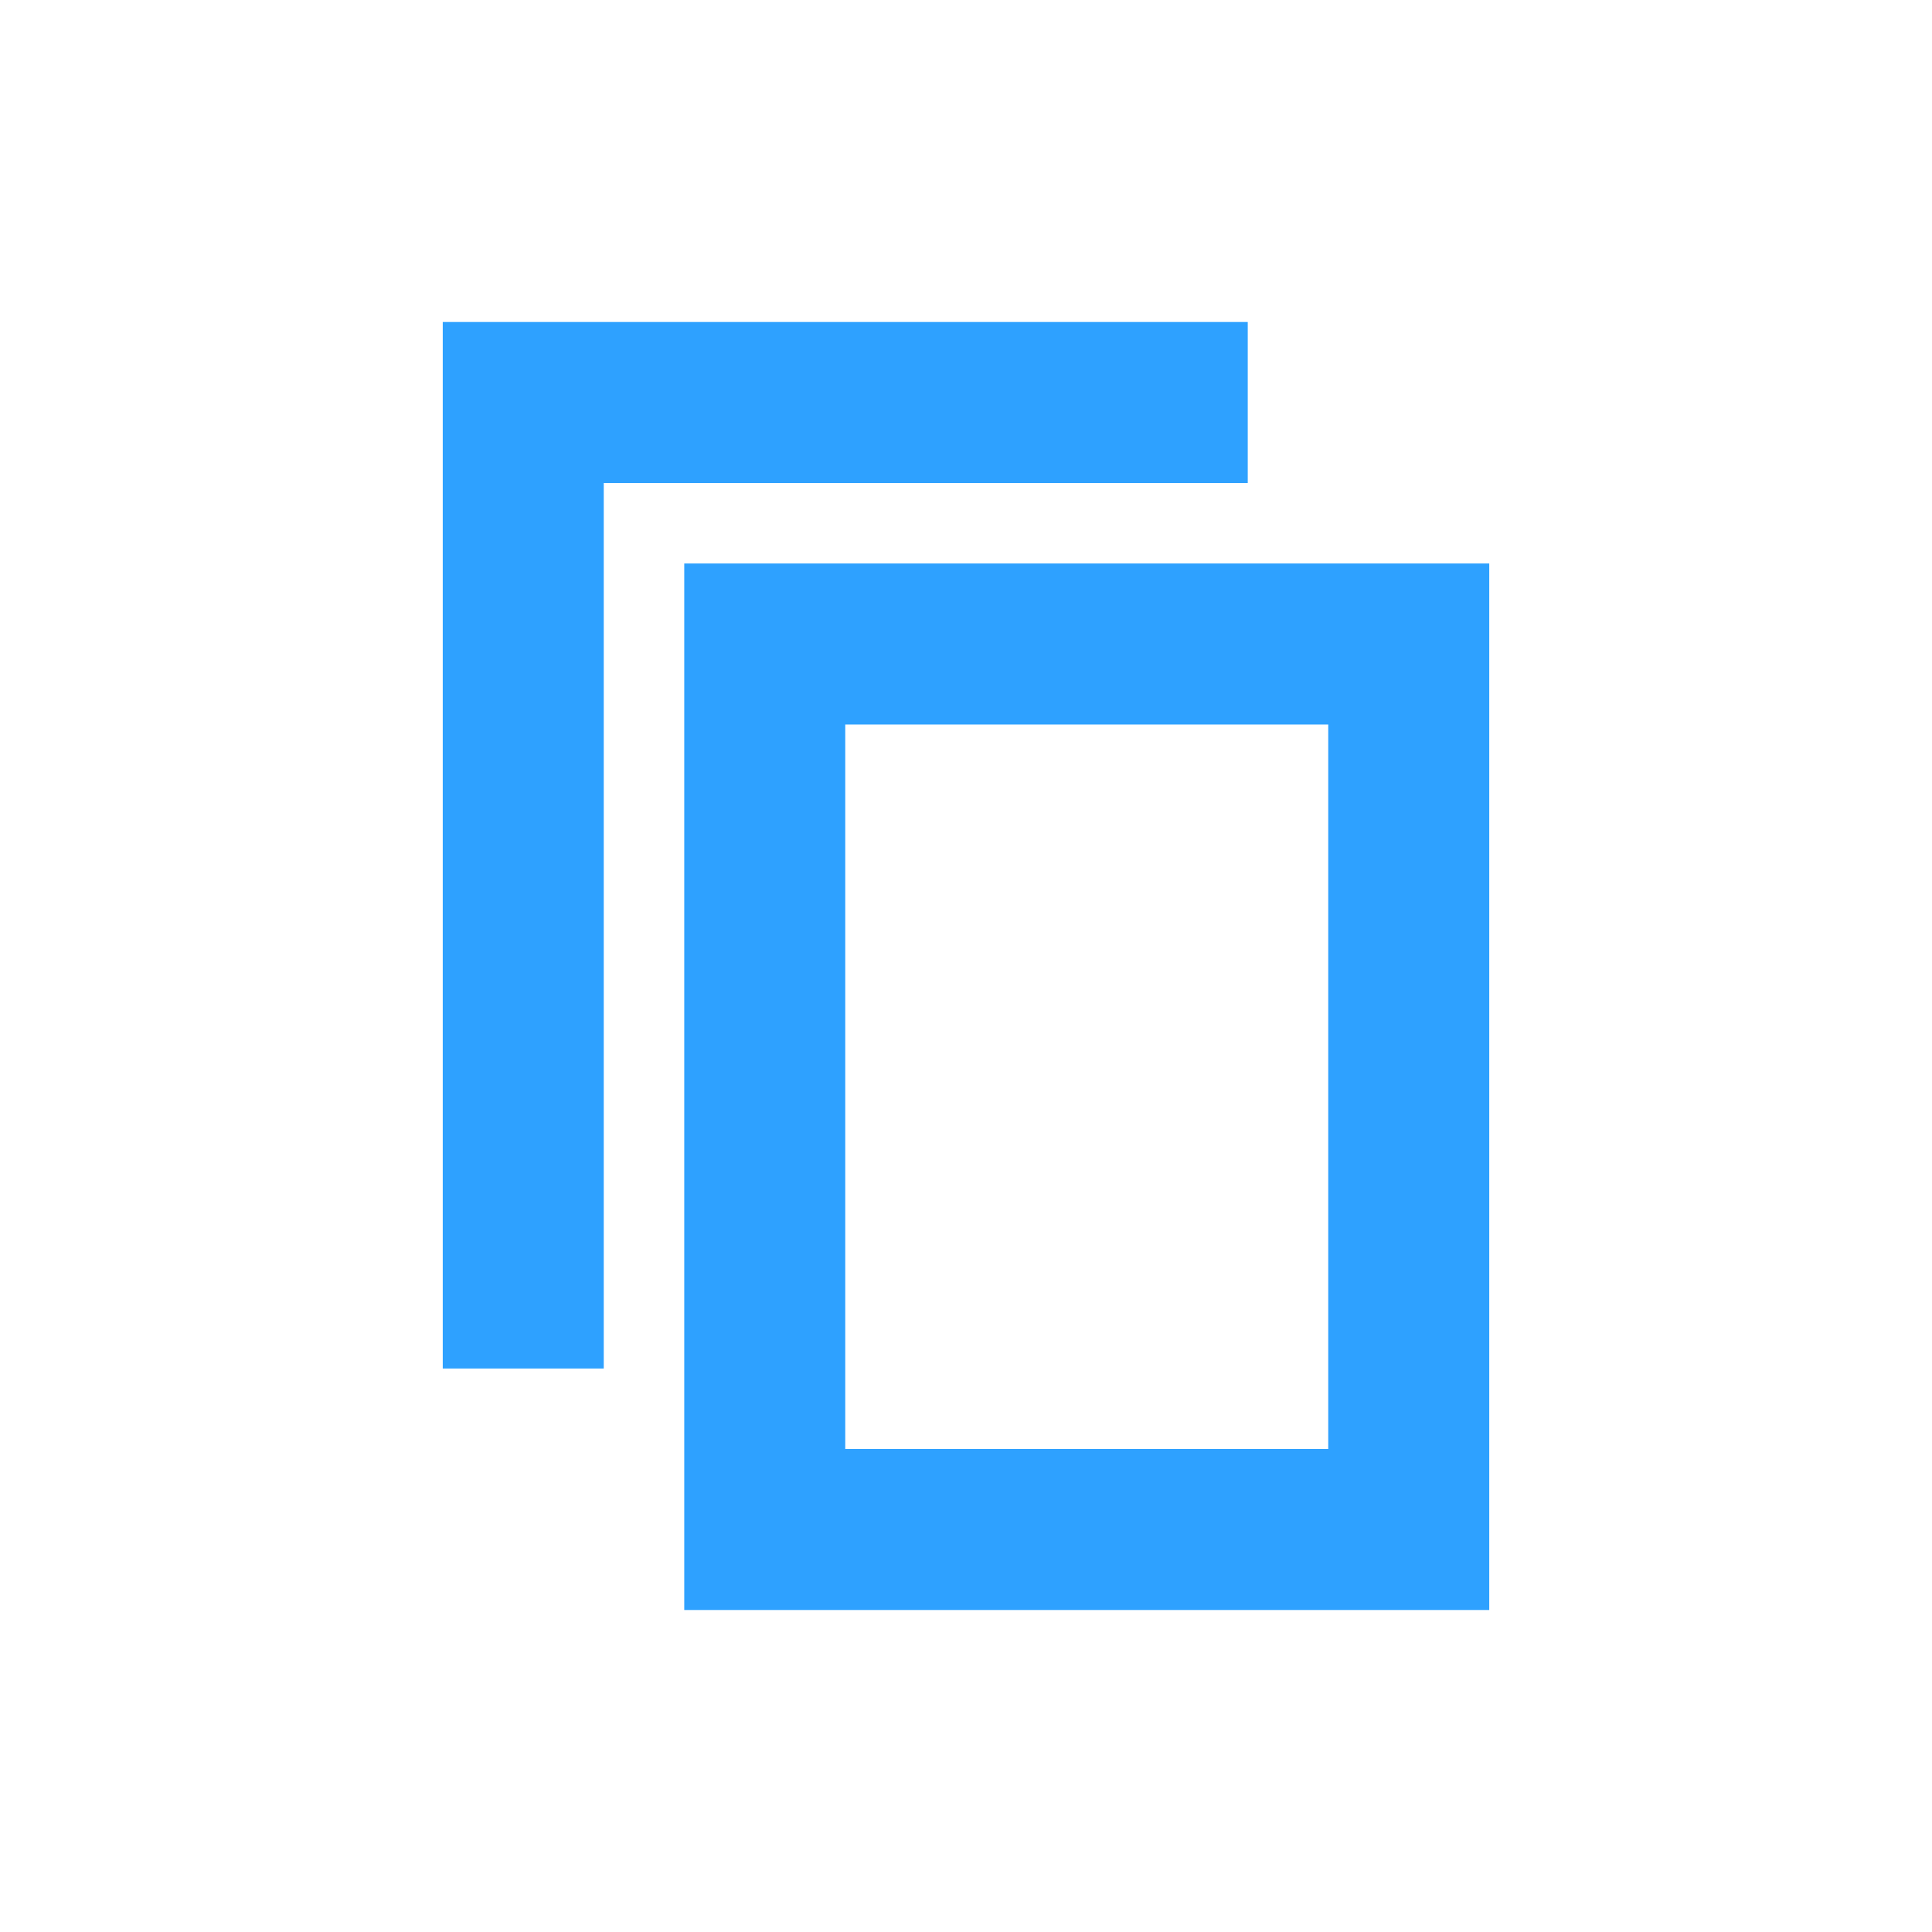
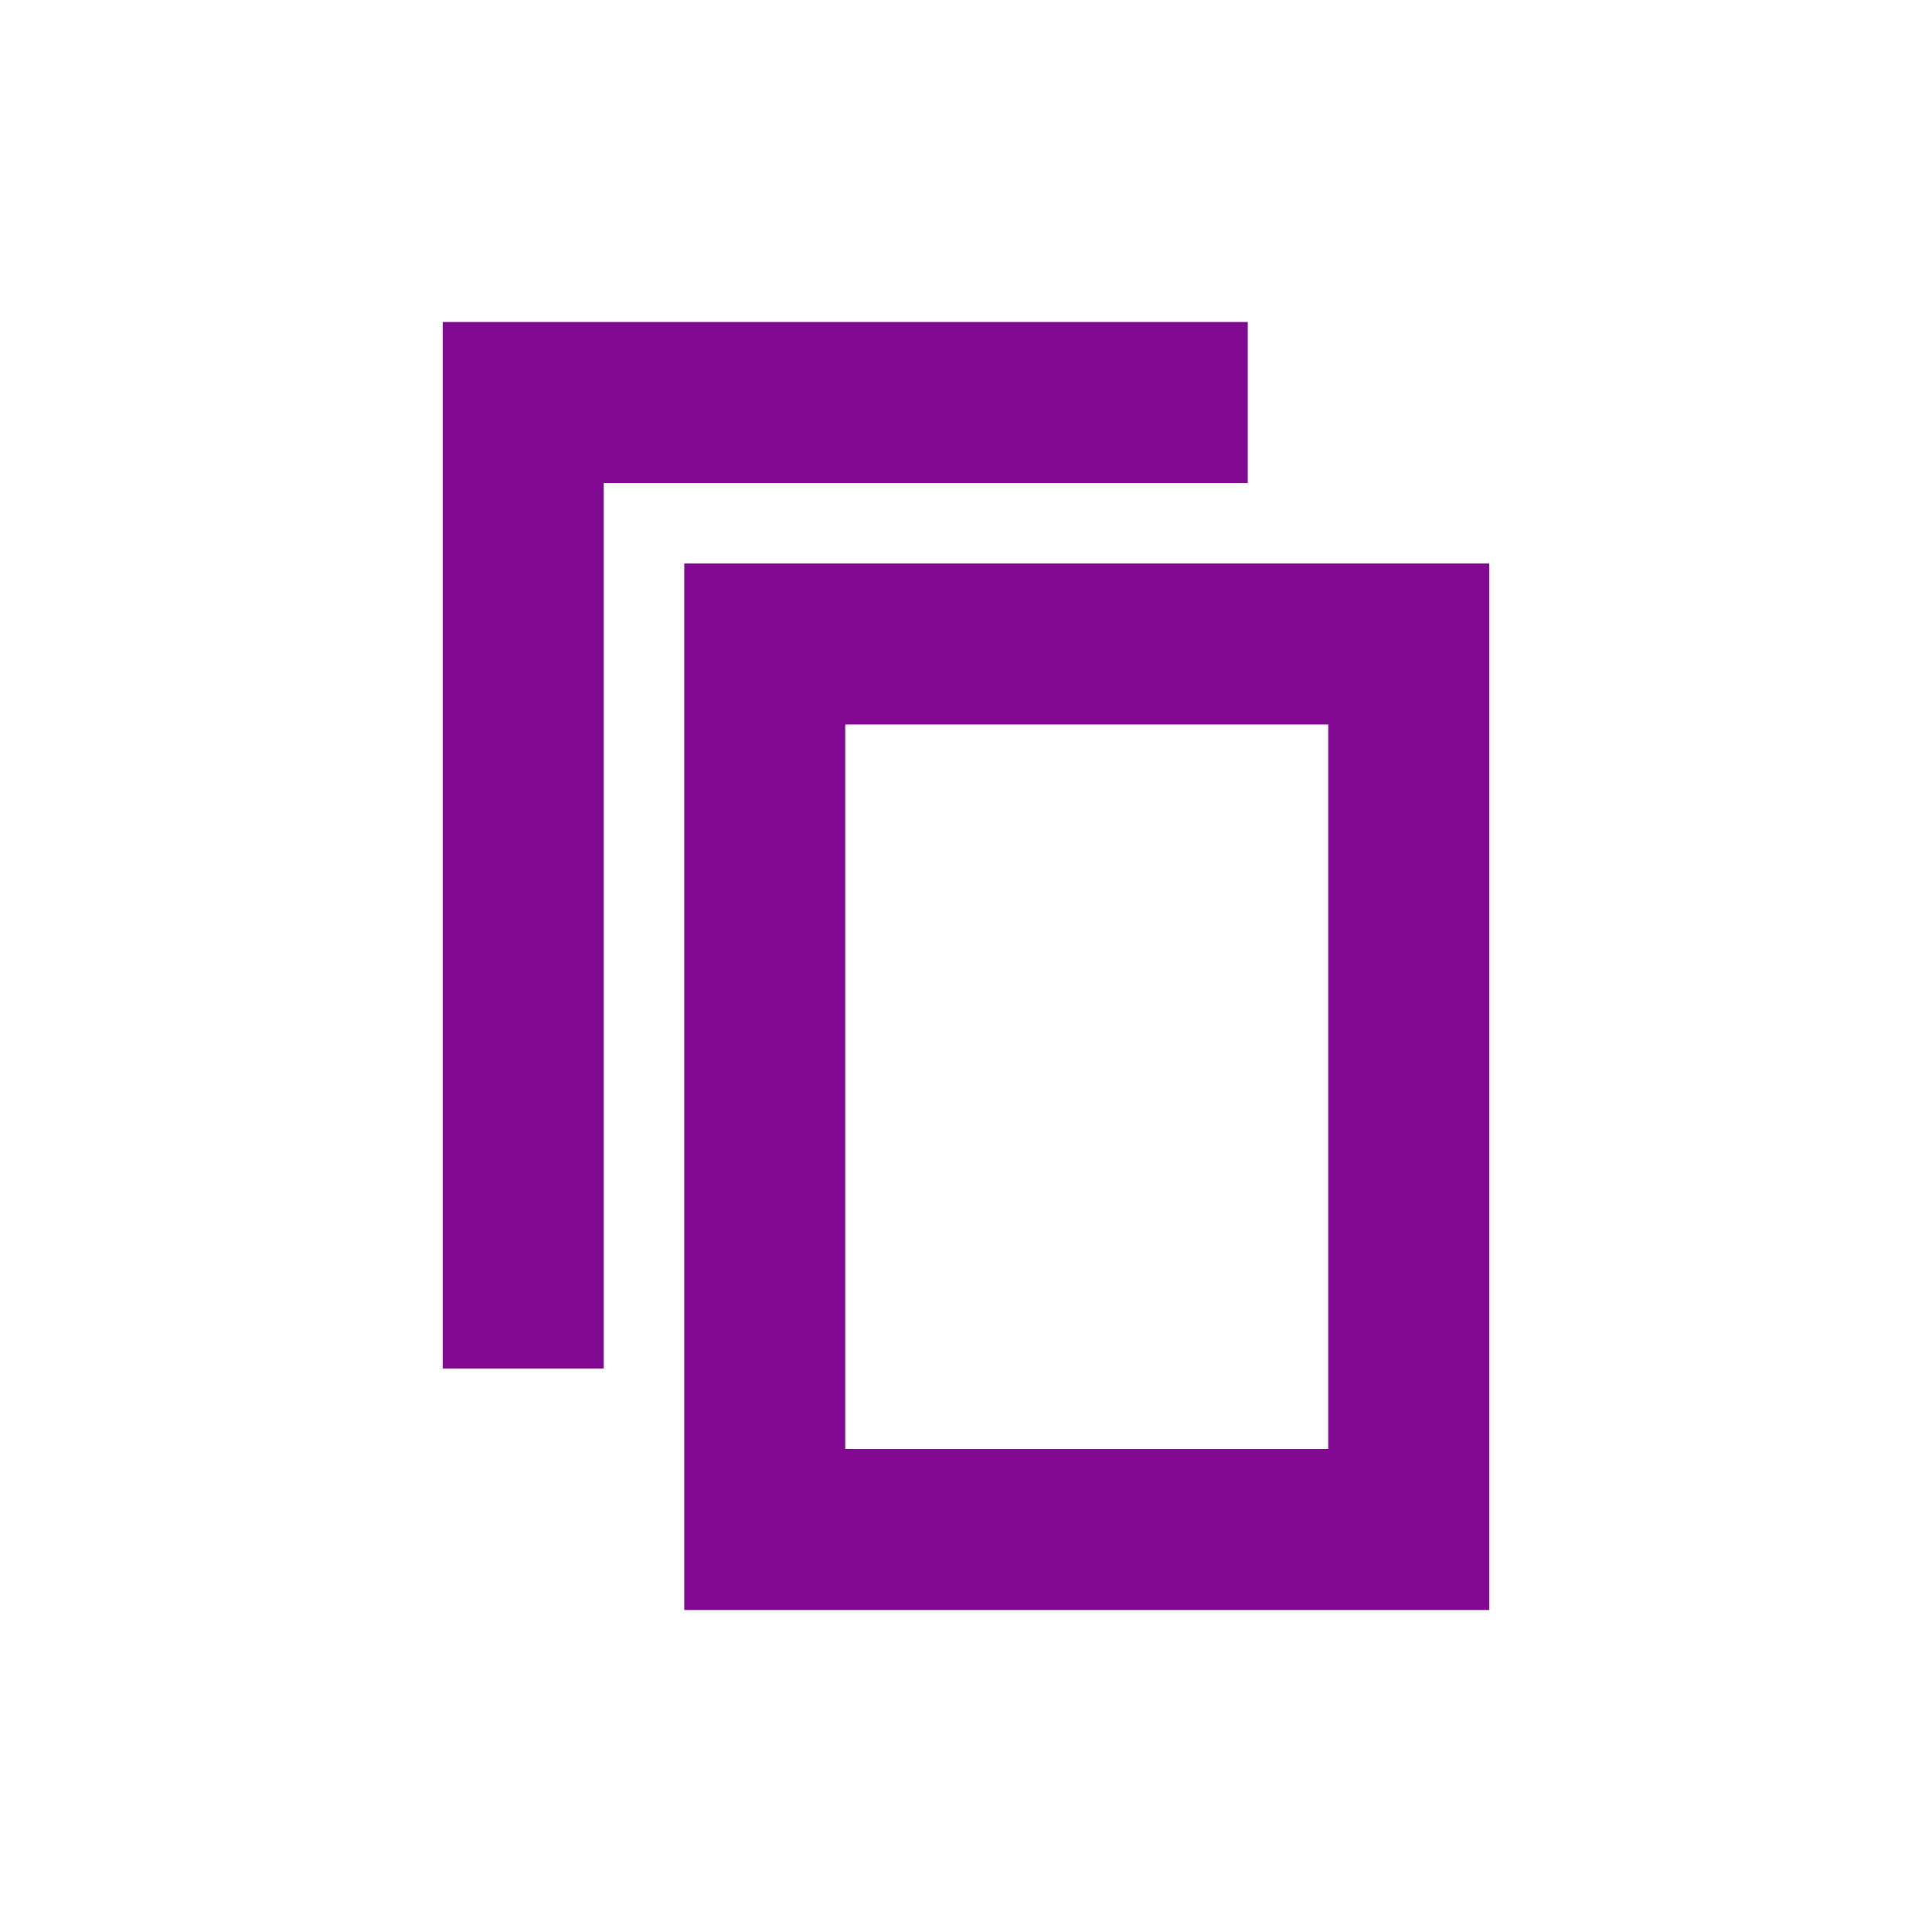
<svg xmlns="http://www.w3.org/2000/svg" version="1.1" id="svg13" x="0px" y="0px" viewBox="0 0 24 24" style="enable-background:new 0 0 24 24;" xml:space="preserve">
  <style type="text/css">
- 	.st0{fill:#2EA1FF;}
+ 	.st0{fill:#810890;}
	.st1{fill:none;}
</style>
  <g id="Artboard">
    <g id="ic-copy" transform="translate(2, 2)">
      <g id="Group_8993" transform="translate(3, 2)">
        <polygon id="Path_18959" class="st0" points="2.5,13 0.5,13 0.5,0 10.5,0 10.5,2 2.5,2    " />
      </g>
      <polygon id="Rectangle_4640" class="st1" points="0,0 20,0 20,20 0,20   " />
      <g id="Group_8994" transform="translate(6, 5)">
        <path id="Path_18960" class="st0" d="M10.5,13h-10V0h10V13z M2.5,11h6V2h-6V11z" />
      </g>
    </g>
  </g>
</svg>
